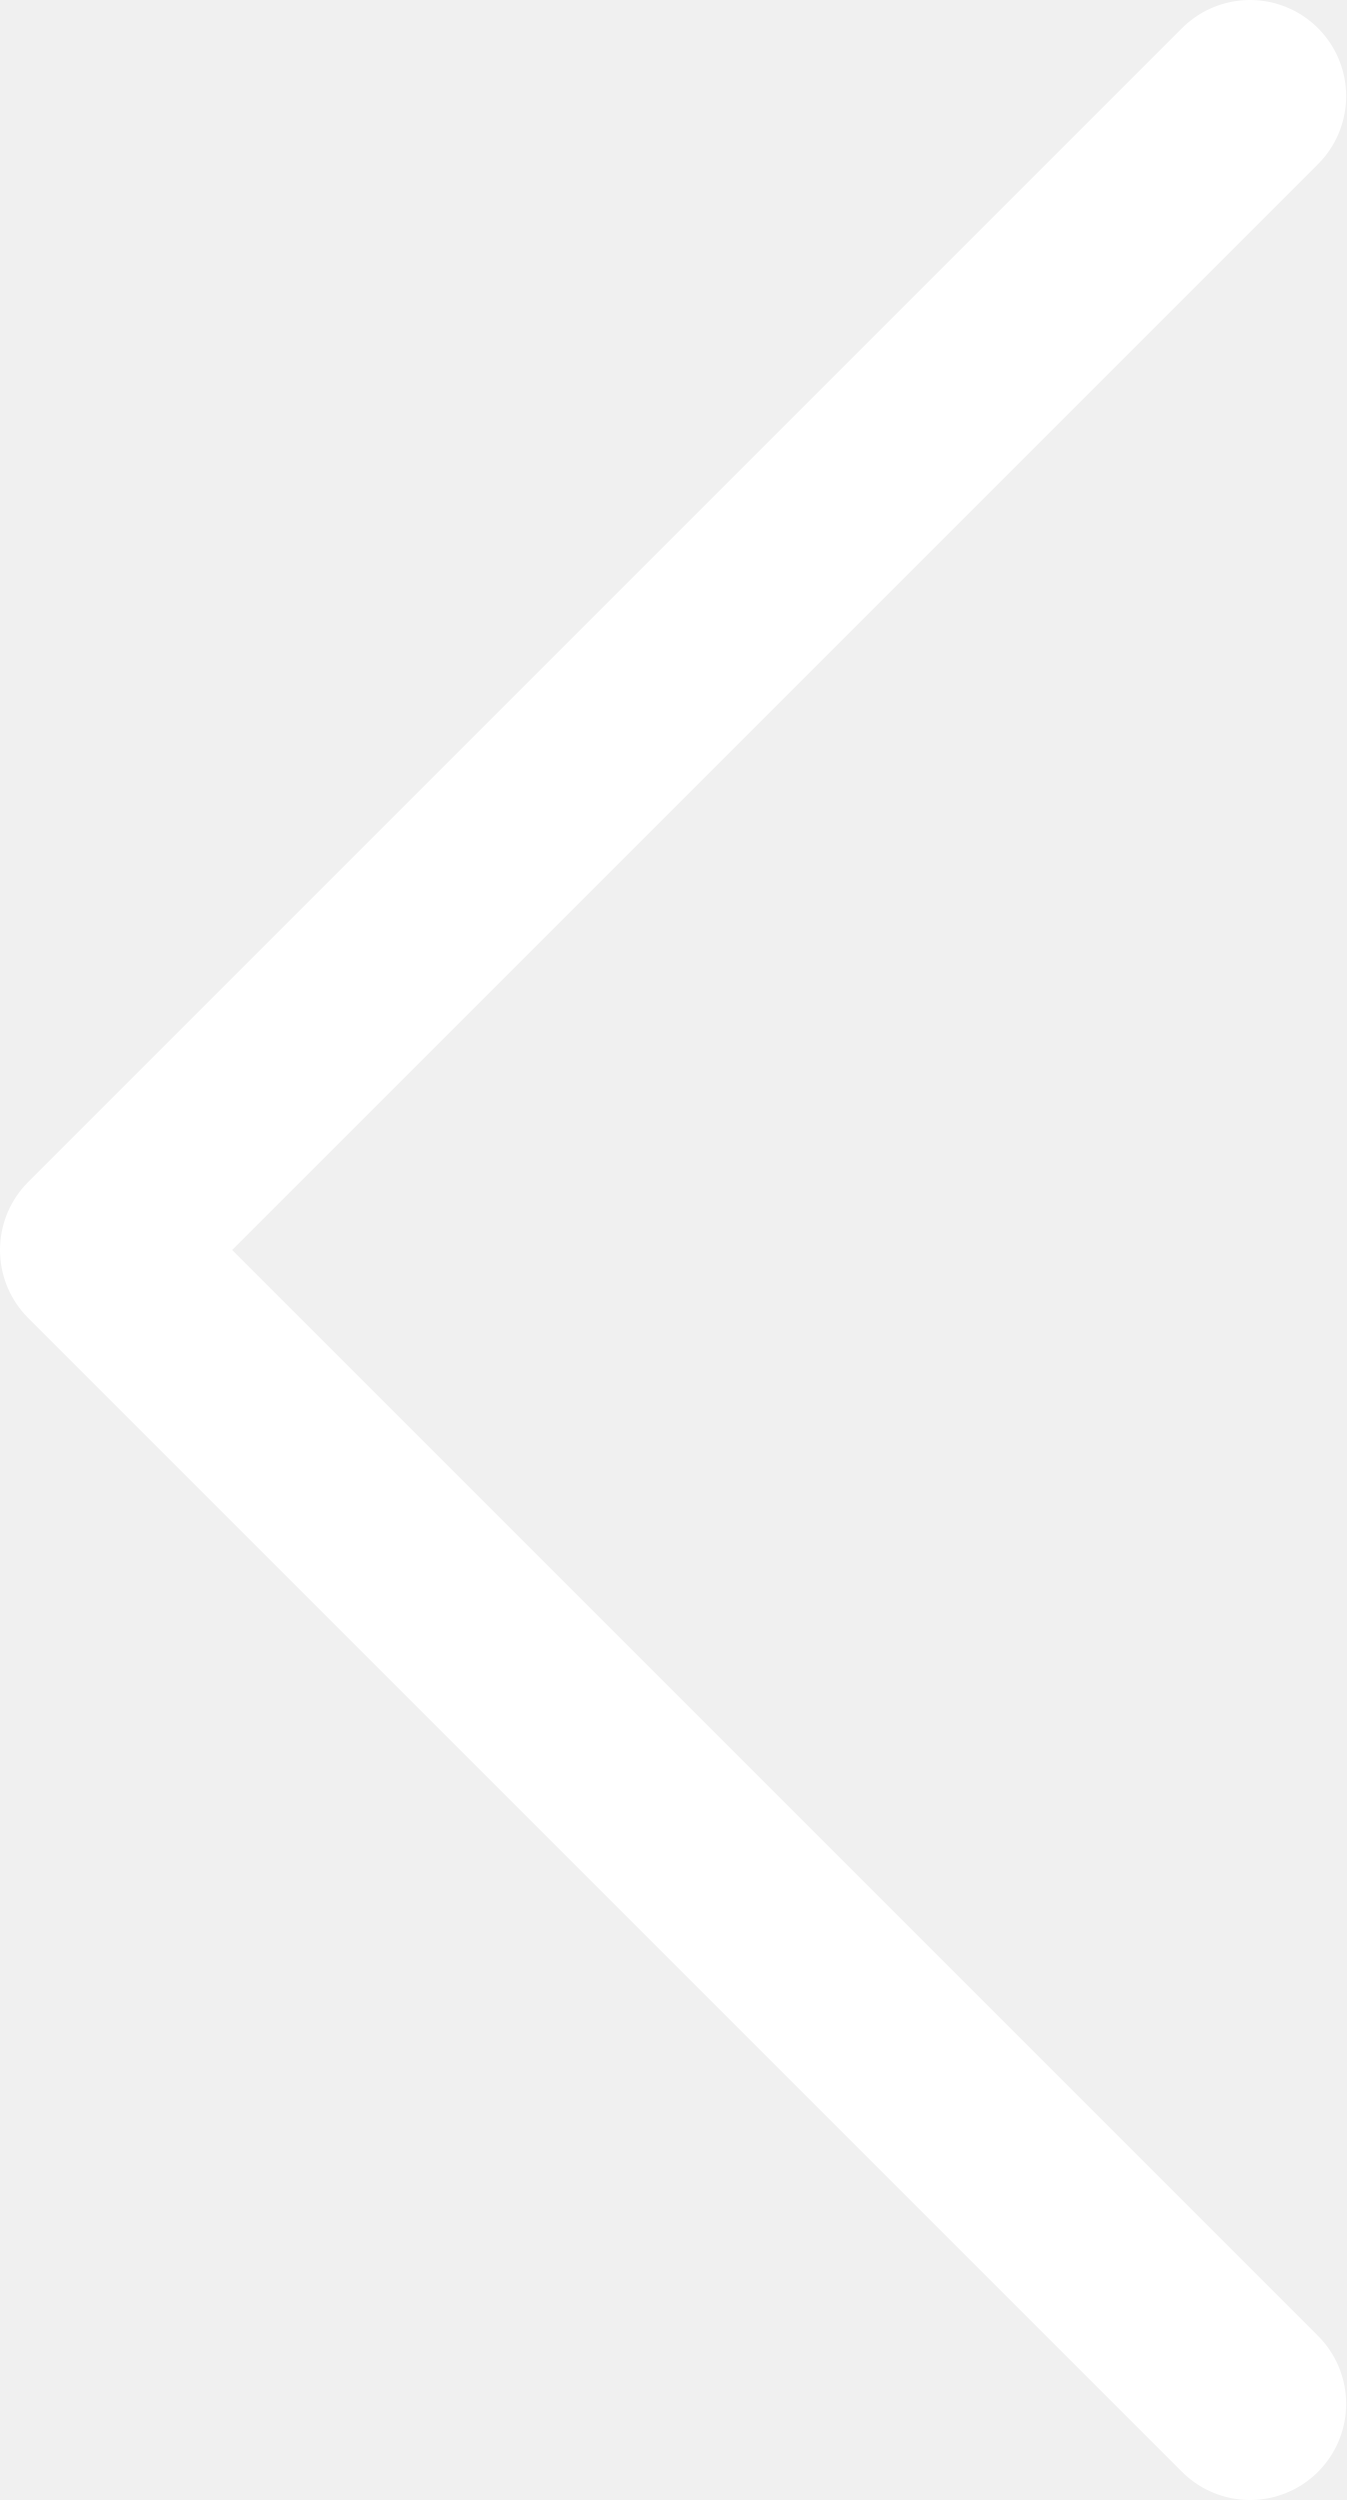
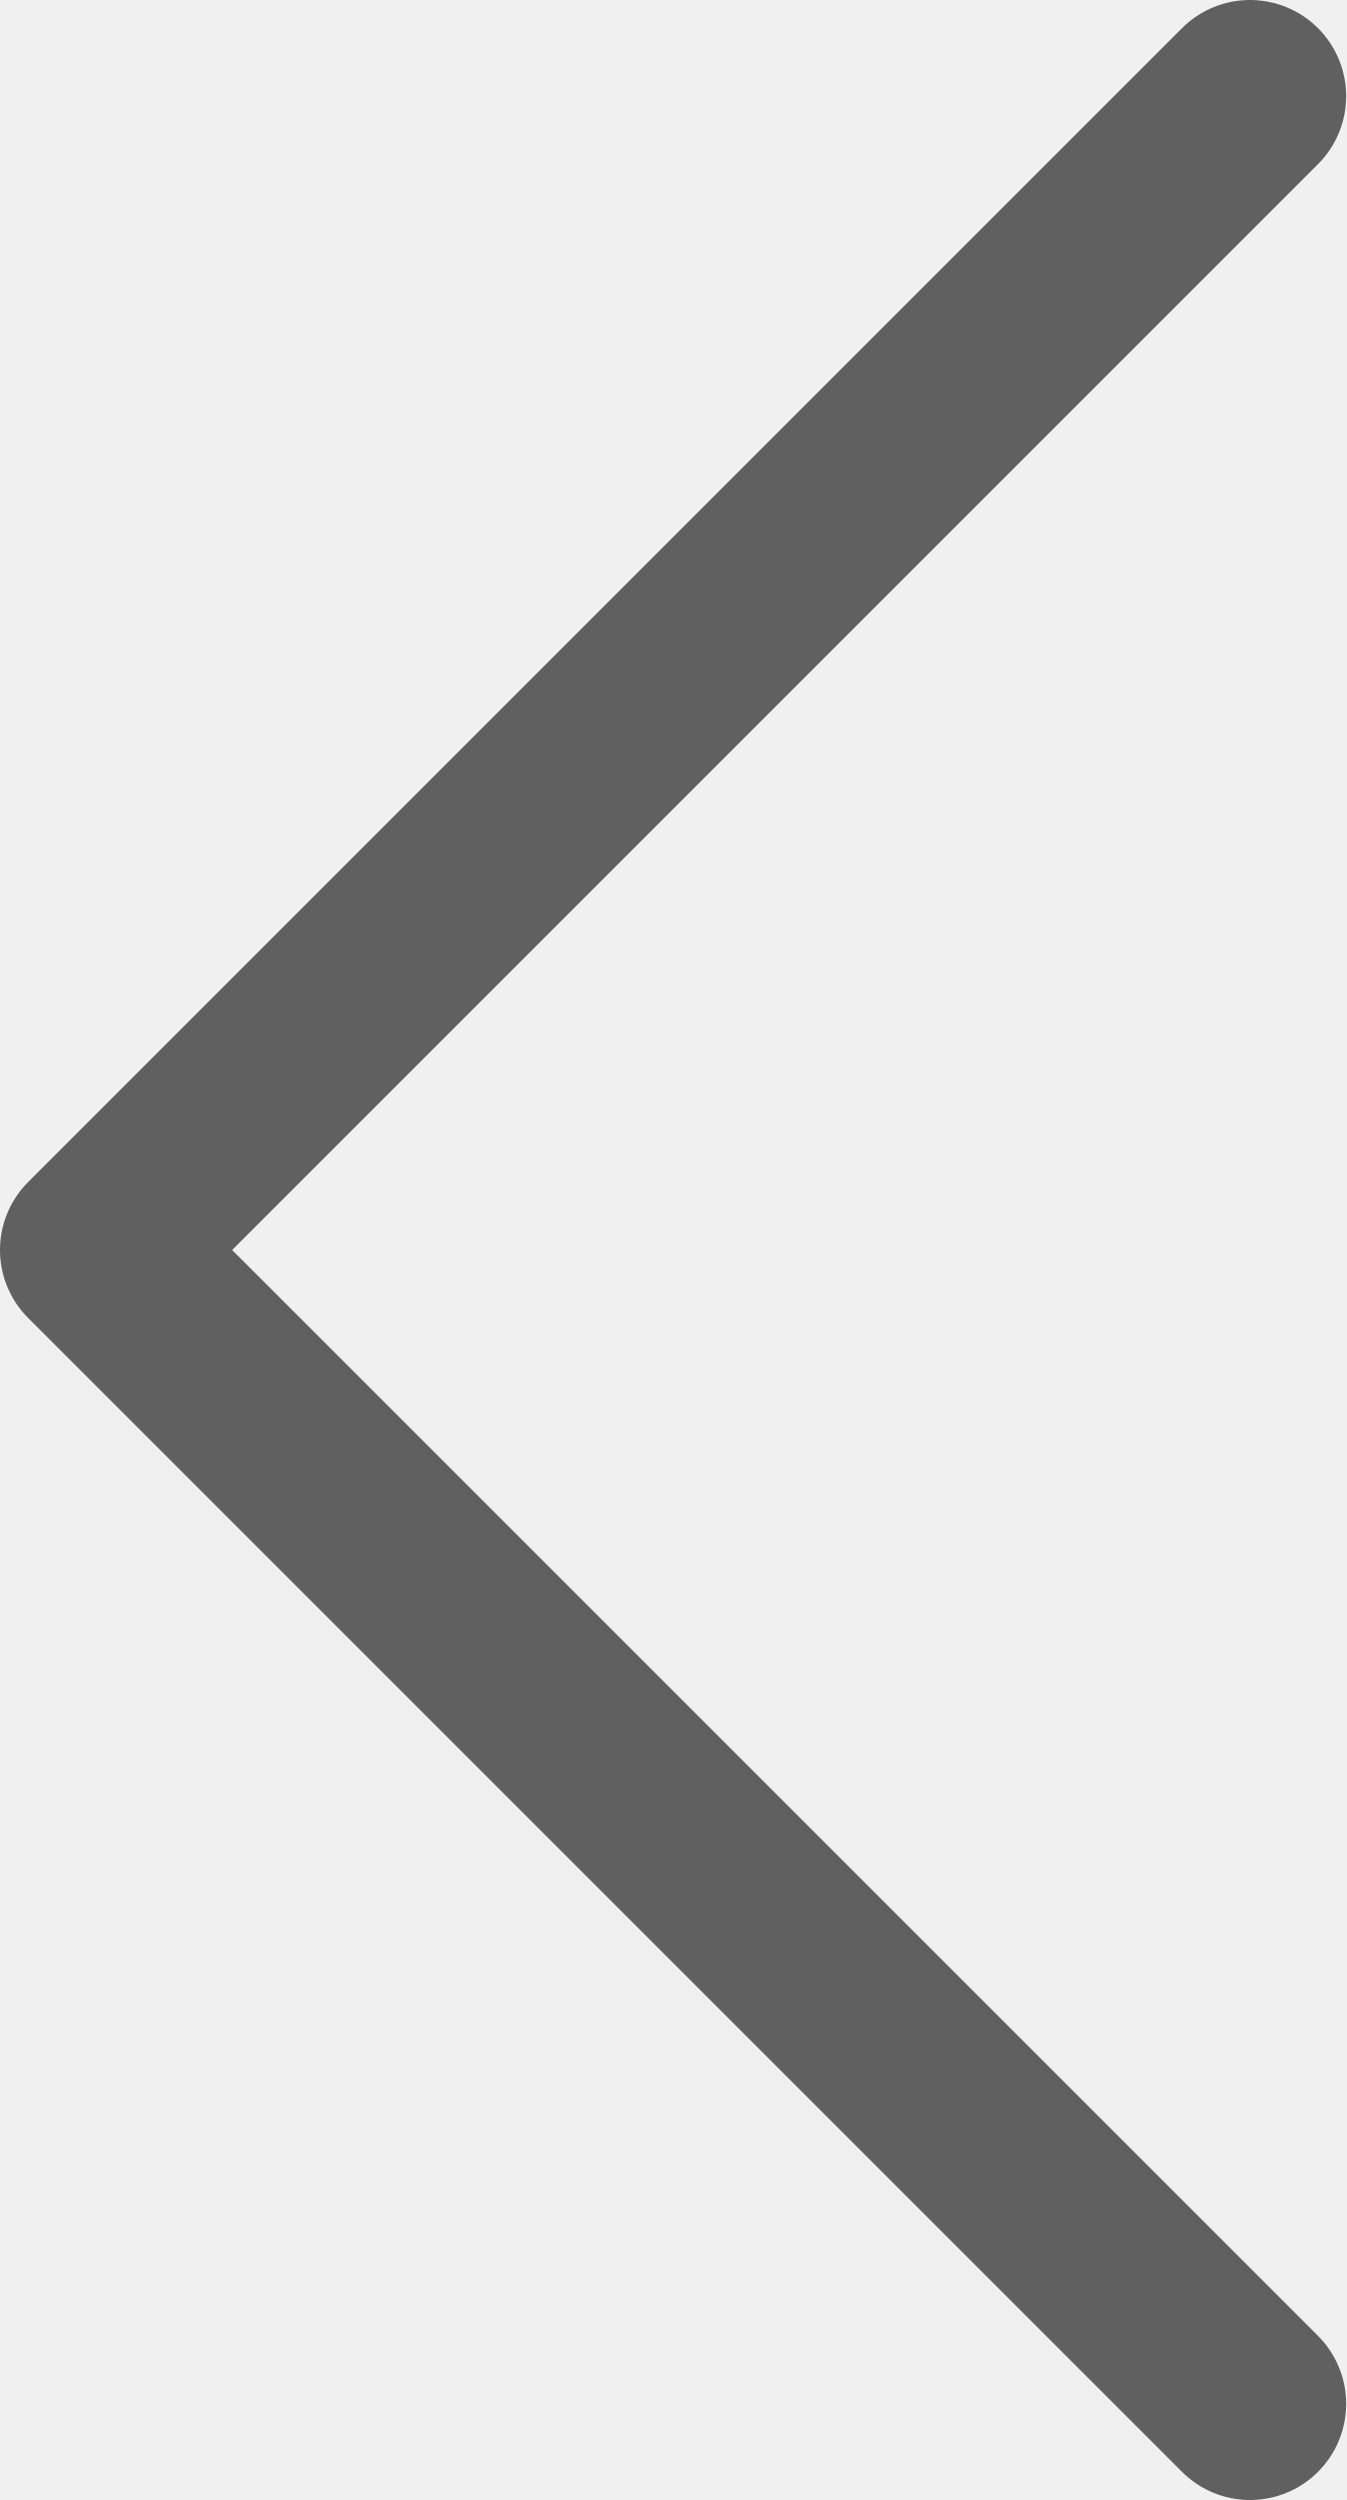
<svg xmlns="http://www.w3.org/2000/svg" width="14" height="26" viewBox="0 0 14 26" fill="none">
-   <path d="M13 25L1 13L13 1" stroke="white" stroke-width="2" stroke-linecap="round" stroke-linejoin="round" />
+   <path d="M13 25L1 13L13 1" stroke="black" stroke-opacity="0.6" stroke-width="2" stroke-linecap="round" stroke-linejoin="round" />
</svg>
